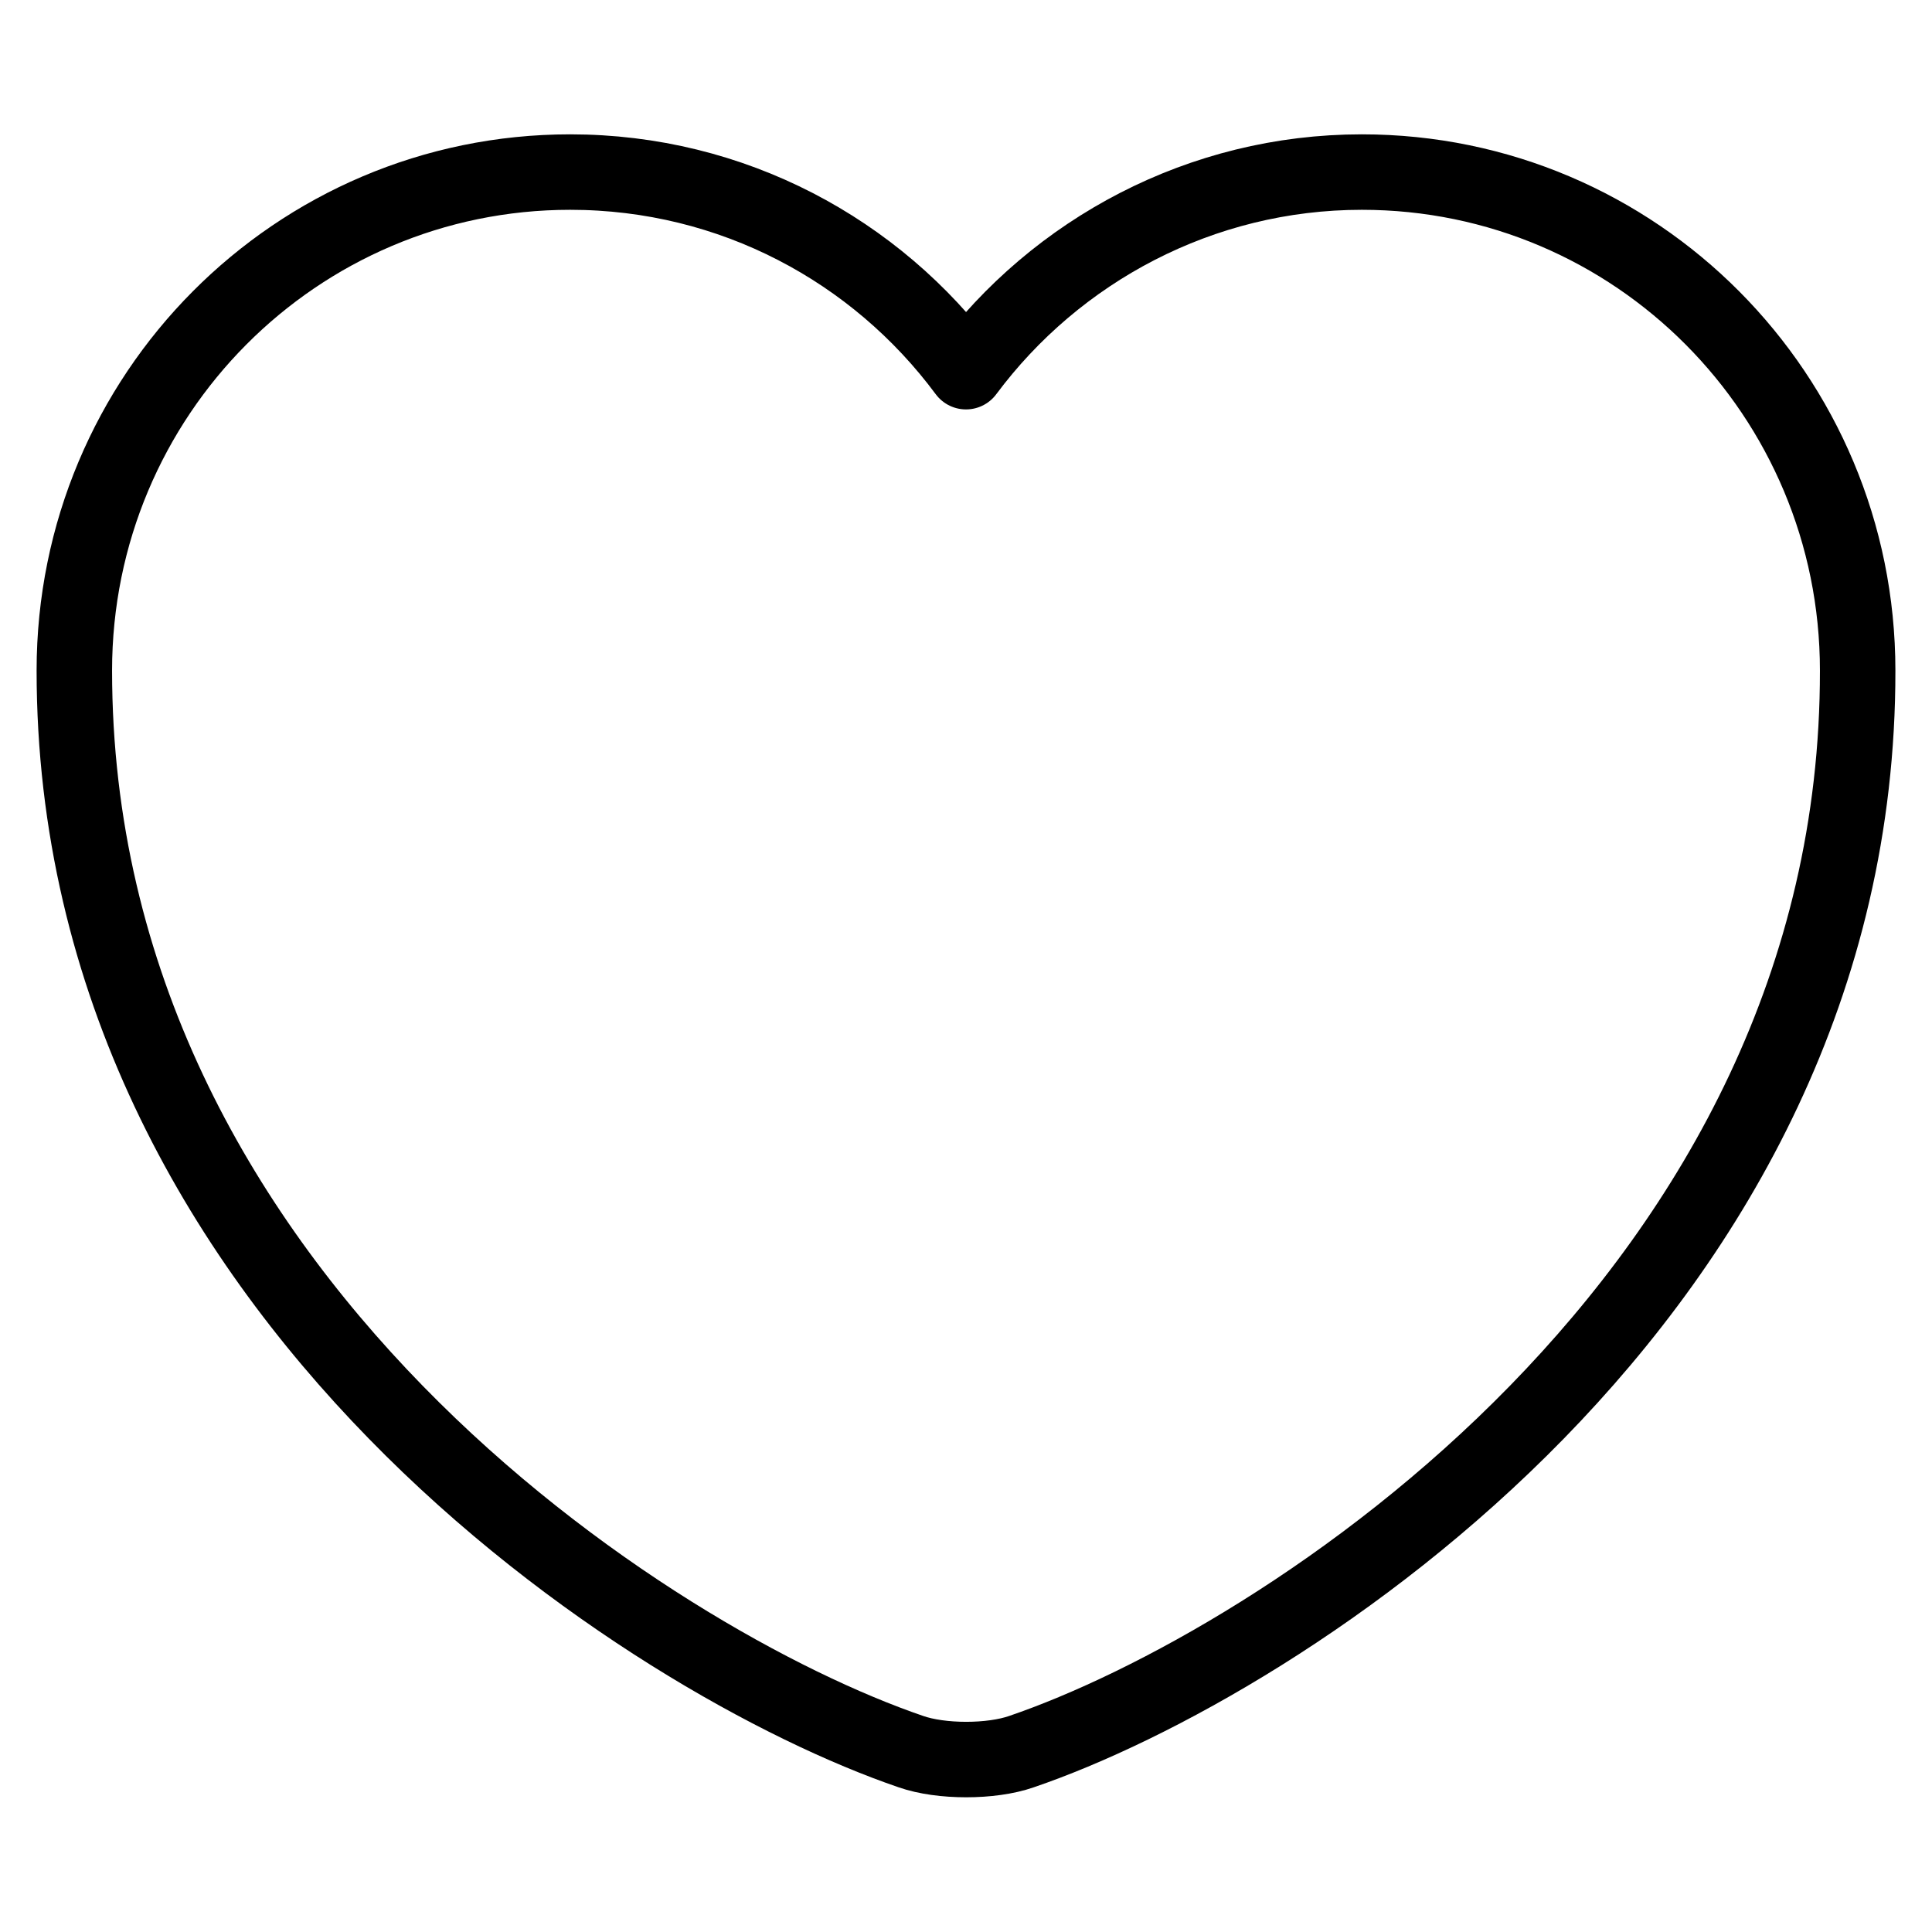
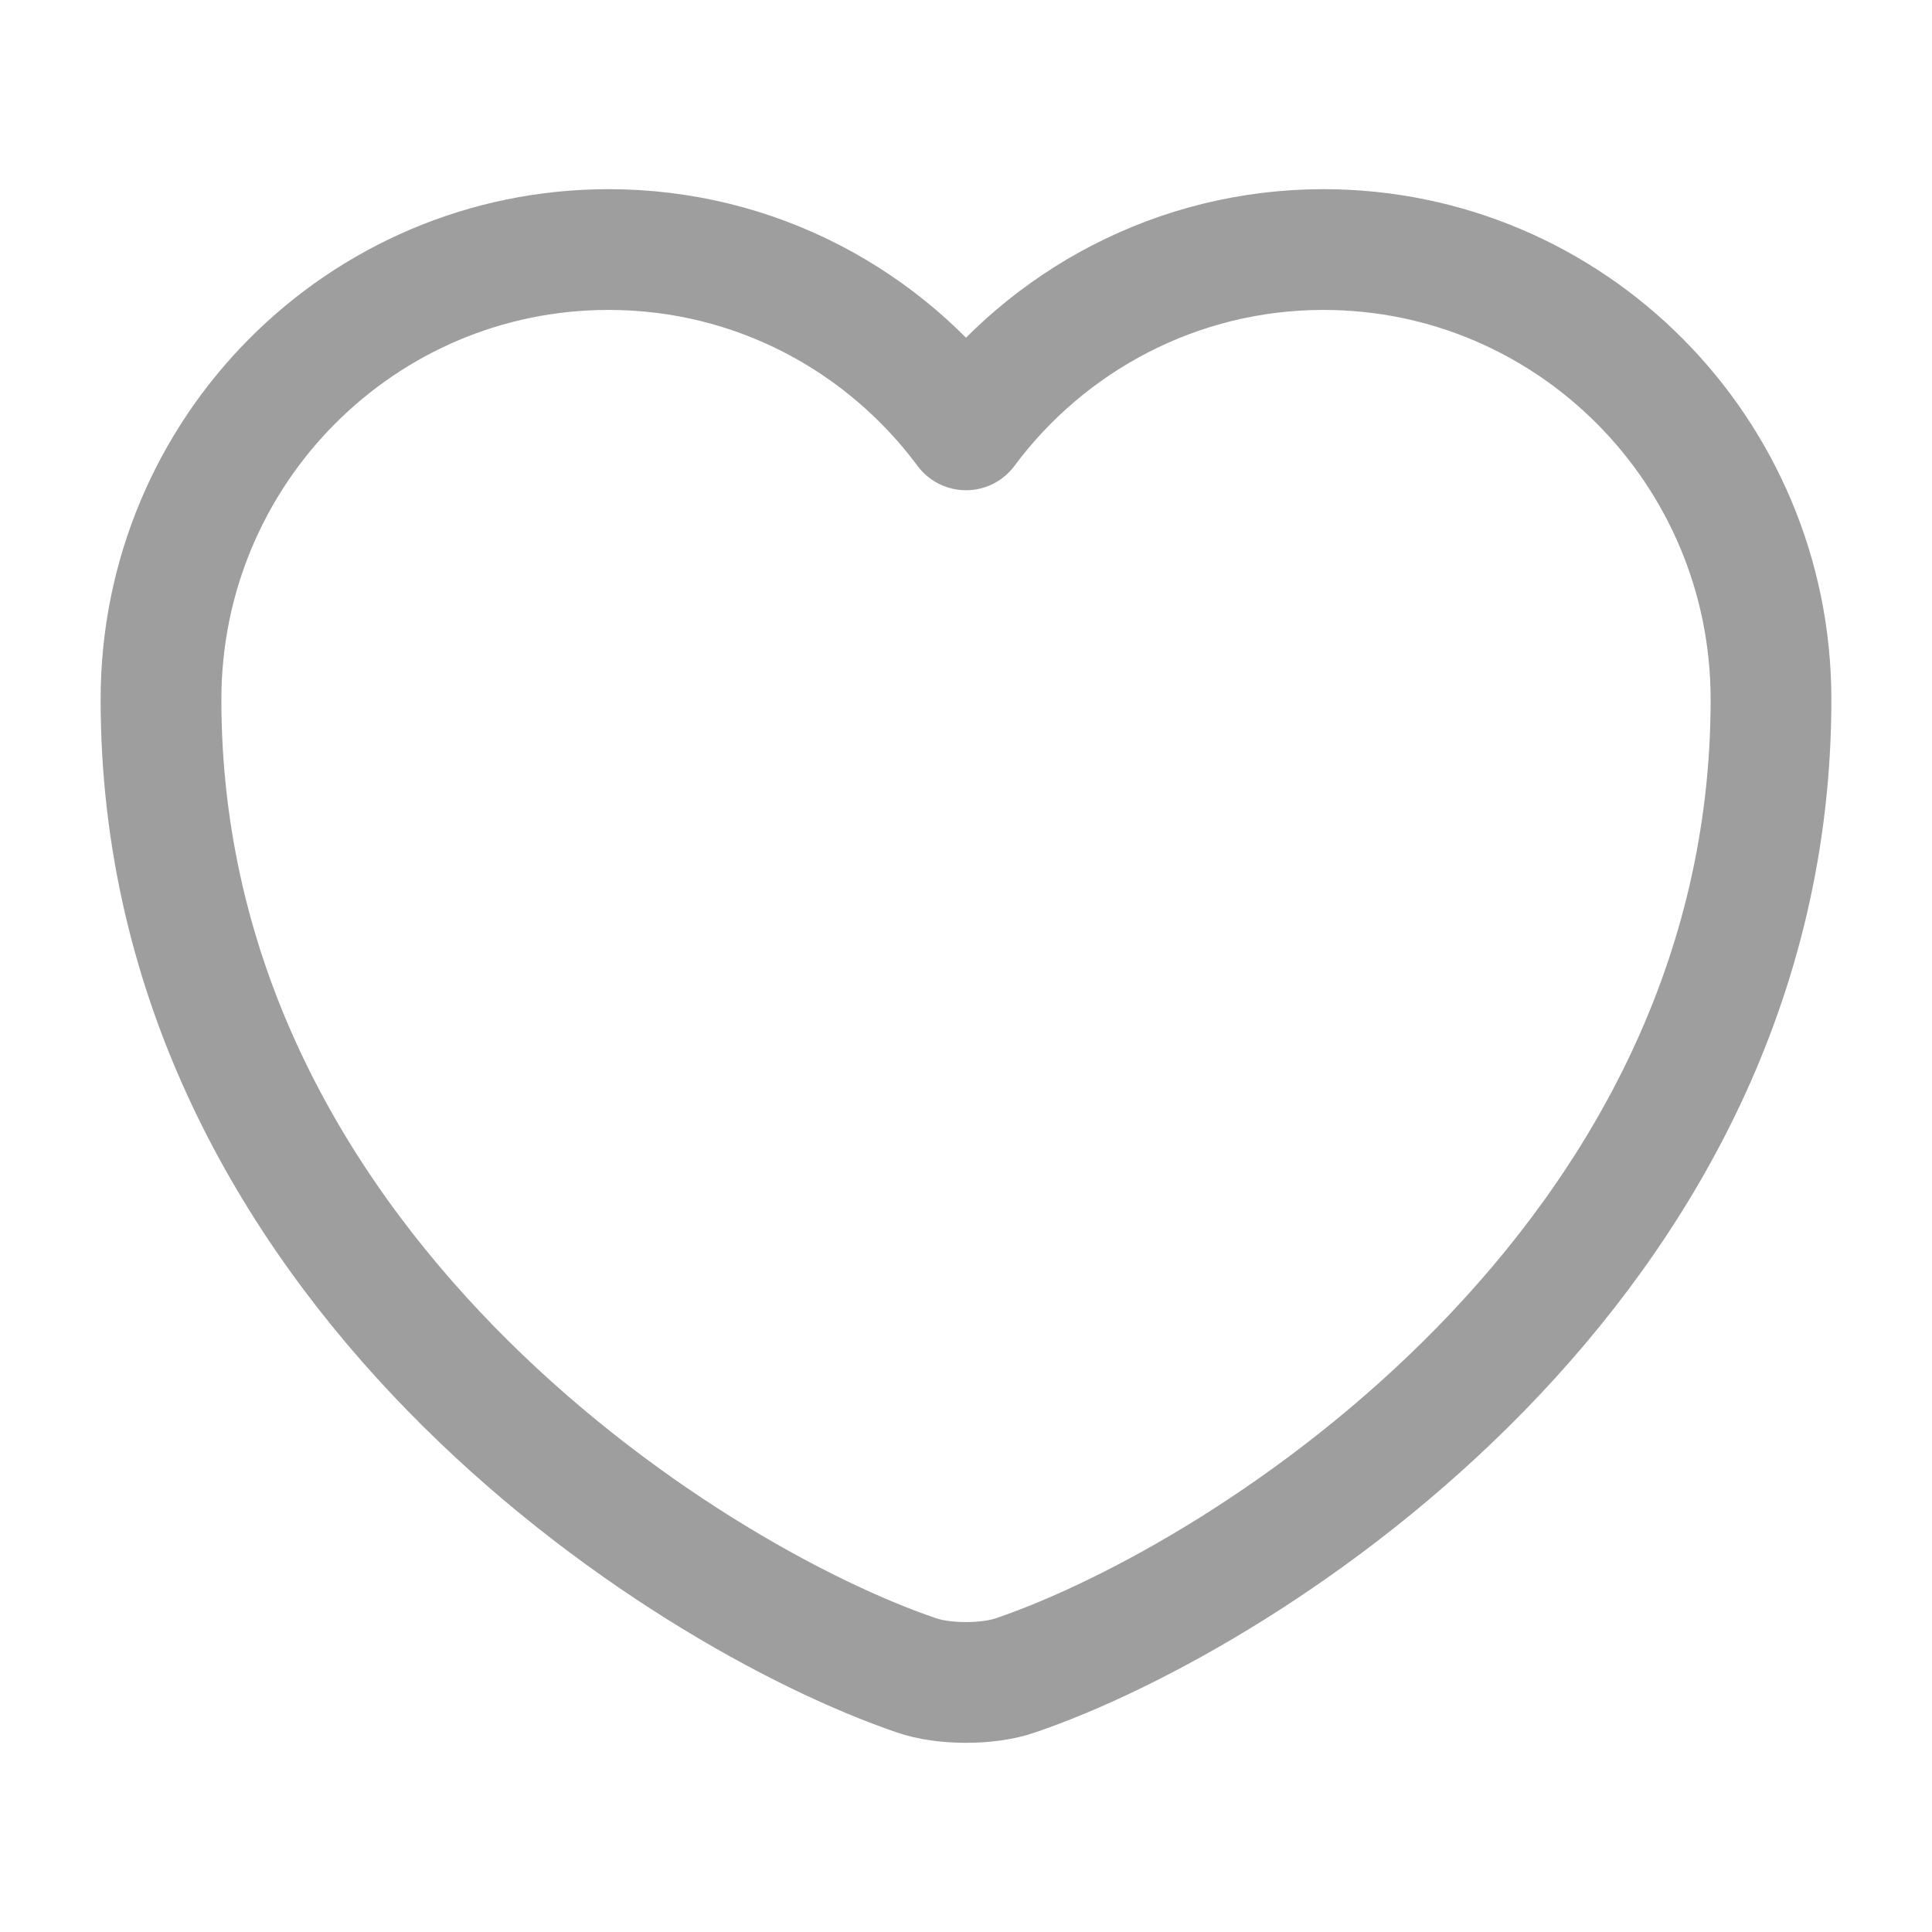
- <svg xmlns="http://www.w3.org/2000/svg" id="Capa_1" data-name="Capa 1" viewBox="0 0 512 512">
-   <path d="M270.7,464.2c-8,2.8-21.3,2.8-29.3,0C172.9,440.8,19.7,343.2,19.7,177.7c0-73,58.8-132.1,131.4-132.1,43,0,81.1,20.8,104.9,52.9,23.9-32.1,62.2-52.9,104.9-52.9,72.6,0,131.4,59.1,131.4,132.1,.2,165.5-153,263.1-221.6,286.5Z" style="fill: none; stroke: #000; stroke-linecap: round; stroke-linejoin: round; stroke-width: 20px;" />
+ <svg xmlns="http://www.w3.org/2000/svg" width="24" height="24" viewBox="0 0 24 24" fill="none">
+   <path d="M12.62 20.81C12.28 20.93 11.72 20.93 11.38 20.81C8.48 19.82 2 15.69 2 8.69C2 5.6 4.49 3.1 7.56 3.1C9.38 3.1 10.99 3.98 12 5.34C13.01 3.98 14.63 3.1 16.44 3.1C19.51 3.1 22 5.6 22 8.69C22 15.69 15.52 19.82 12.62 20.81Z" stroke="#9E9E9E" stroke-width="1.5" stroke-linecap="round" stroke-linejoin="round" />
</svg>
